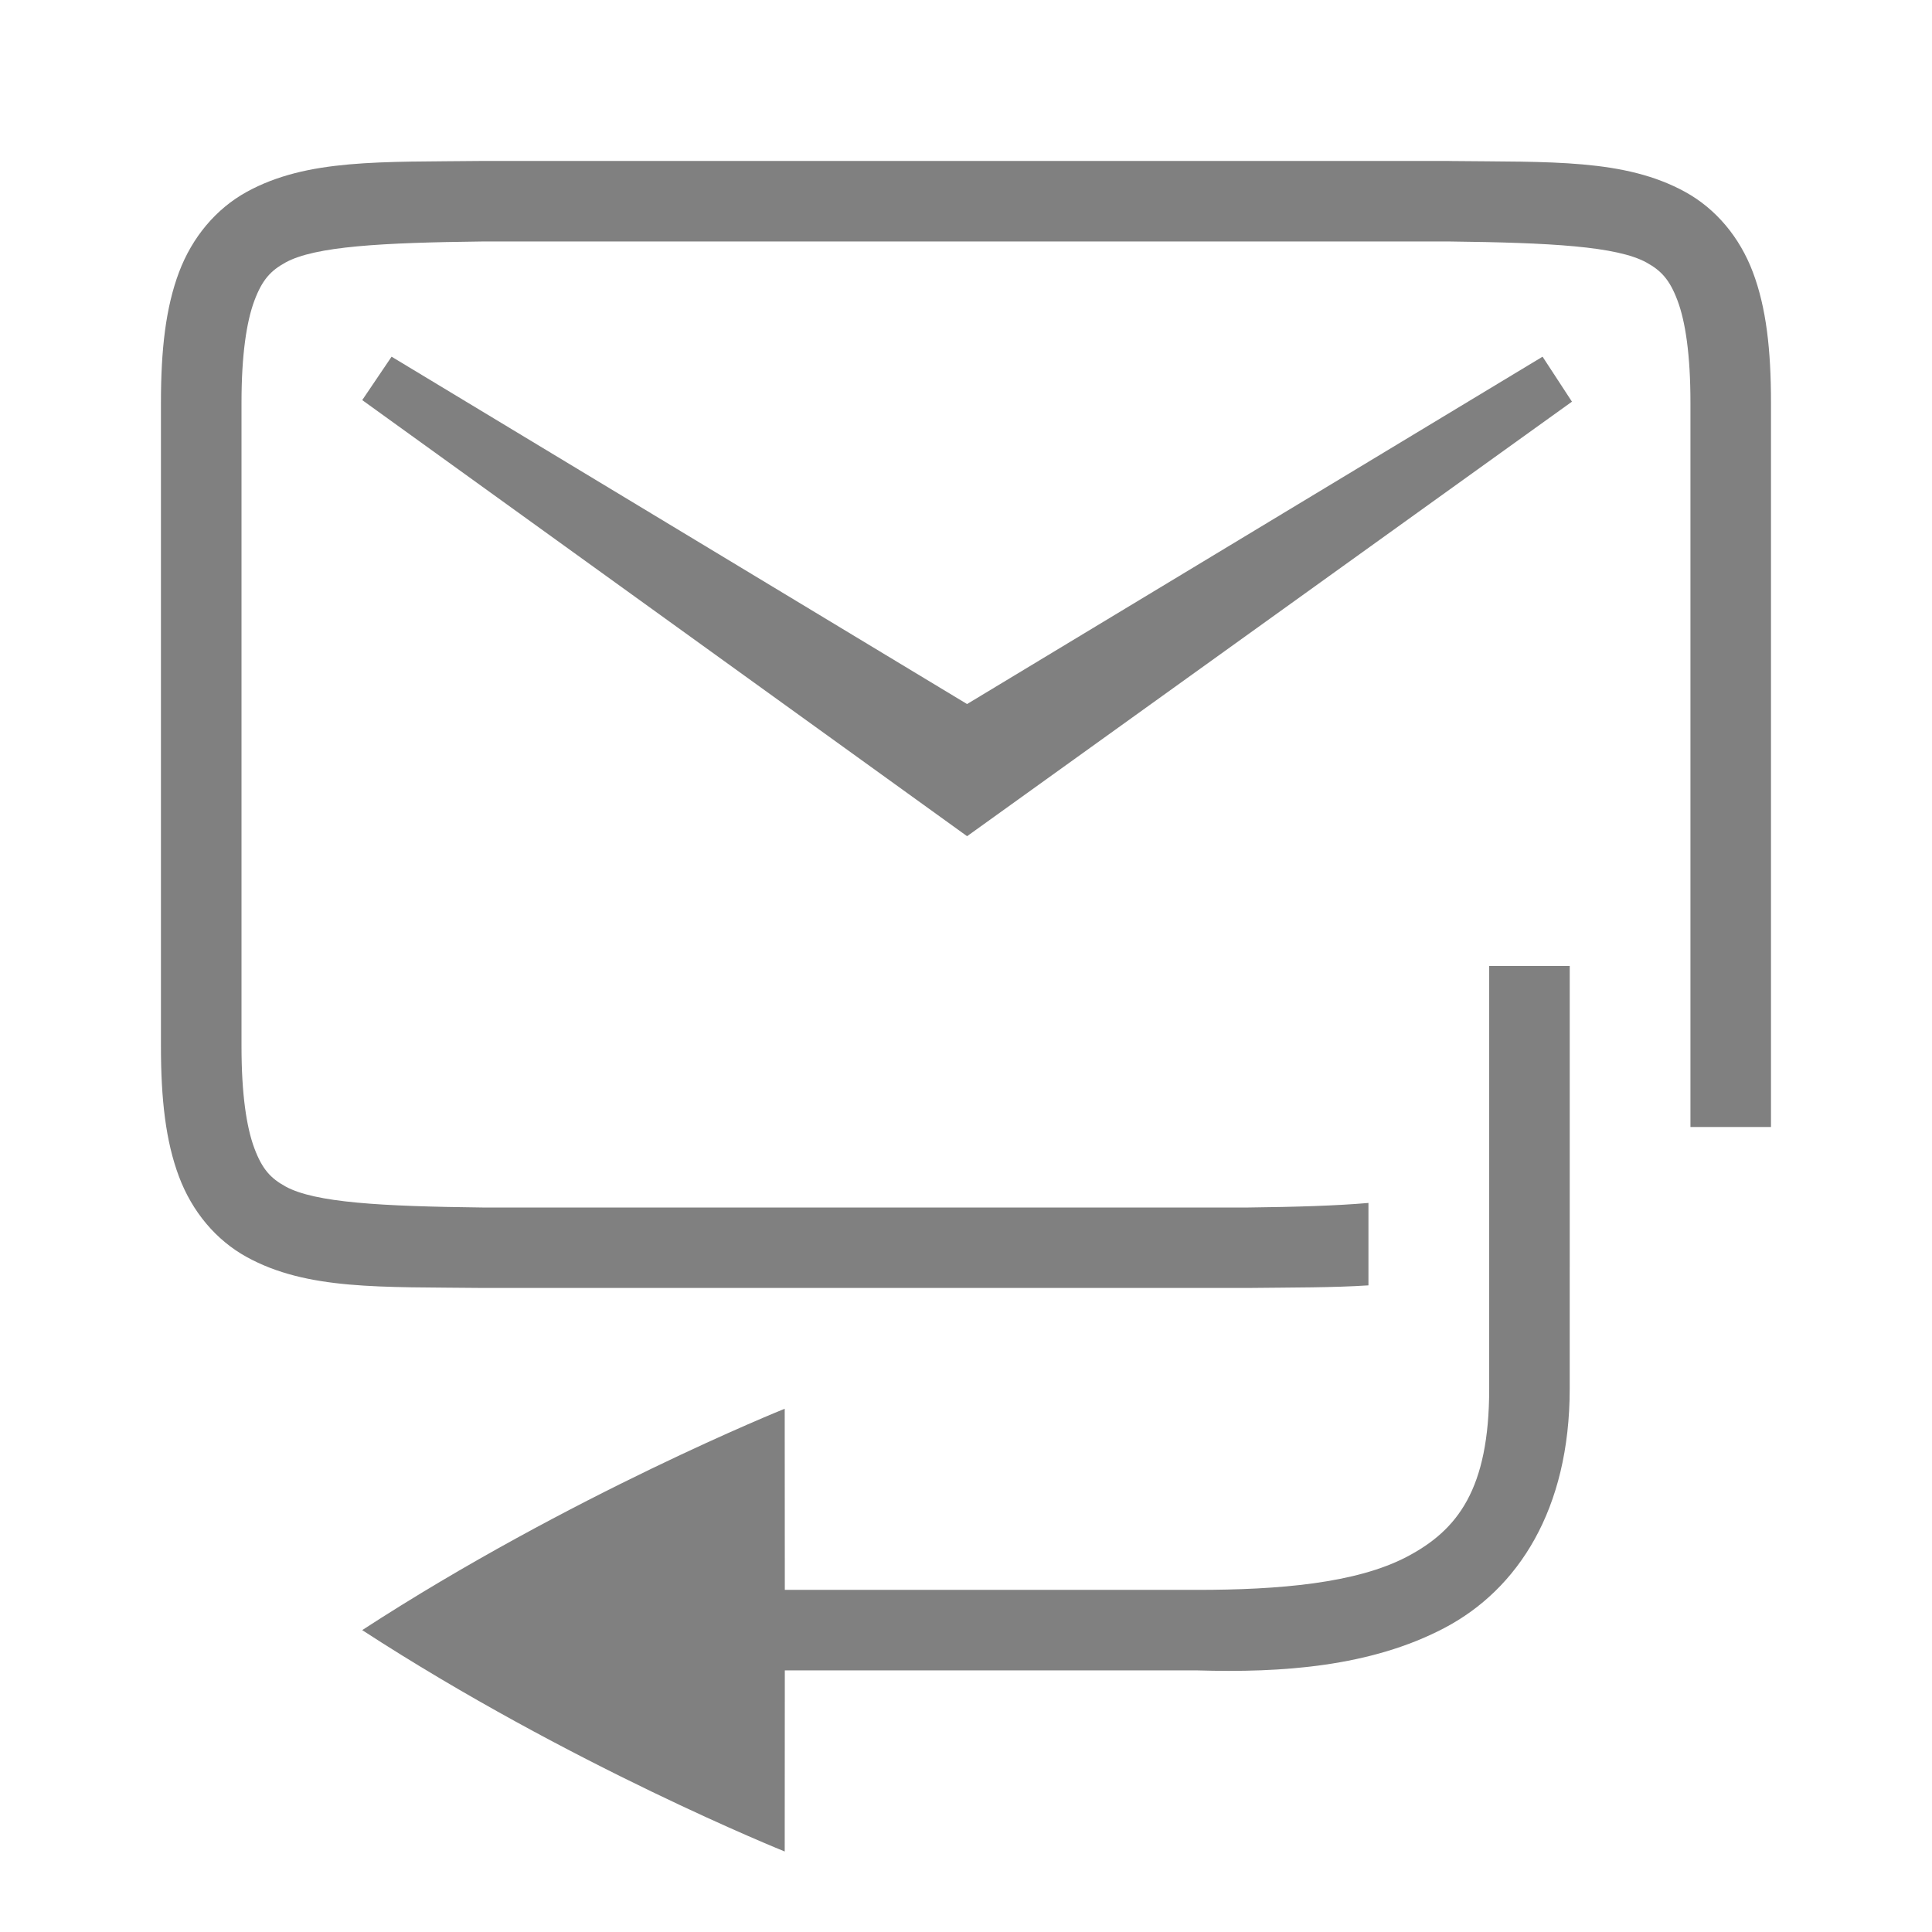
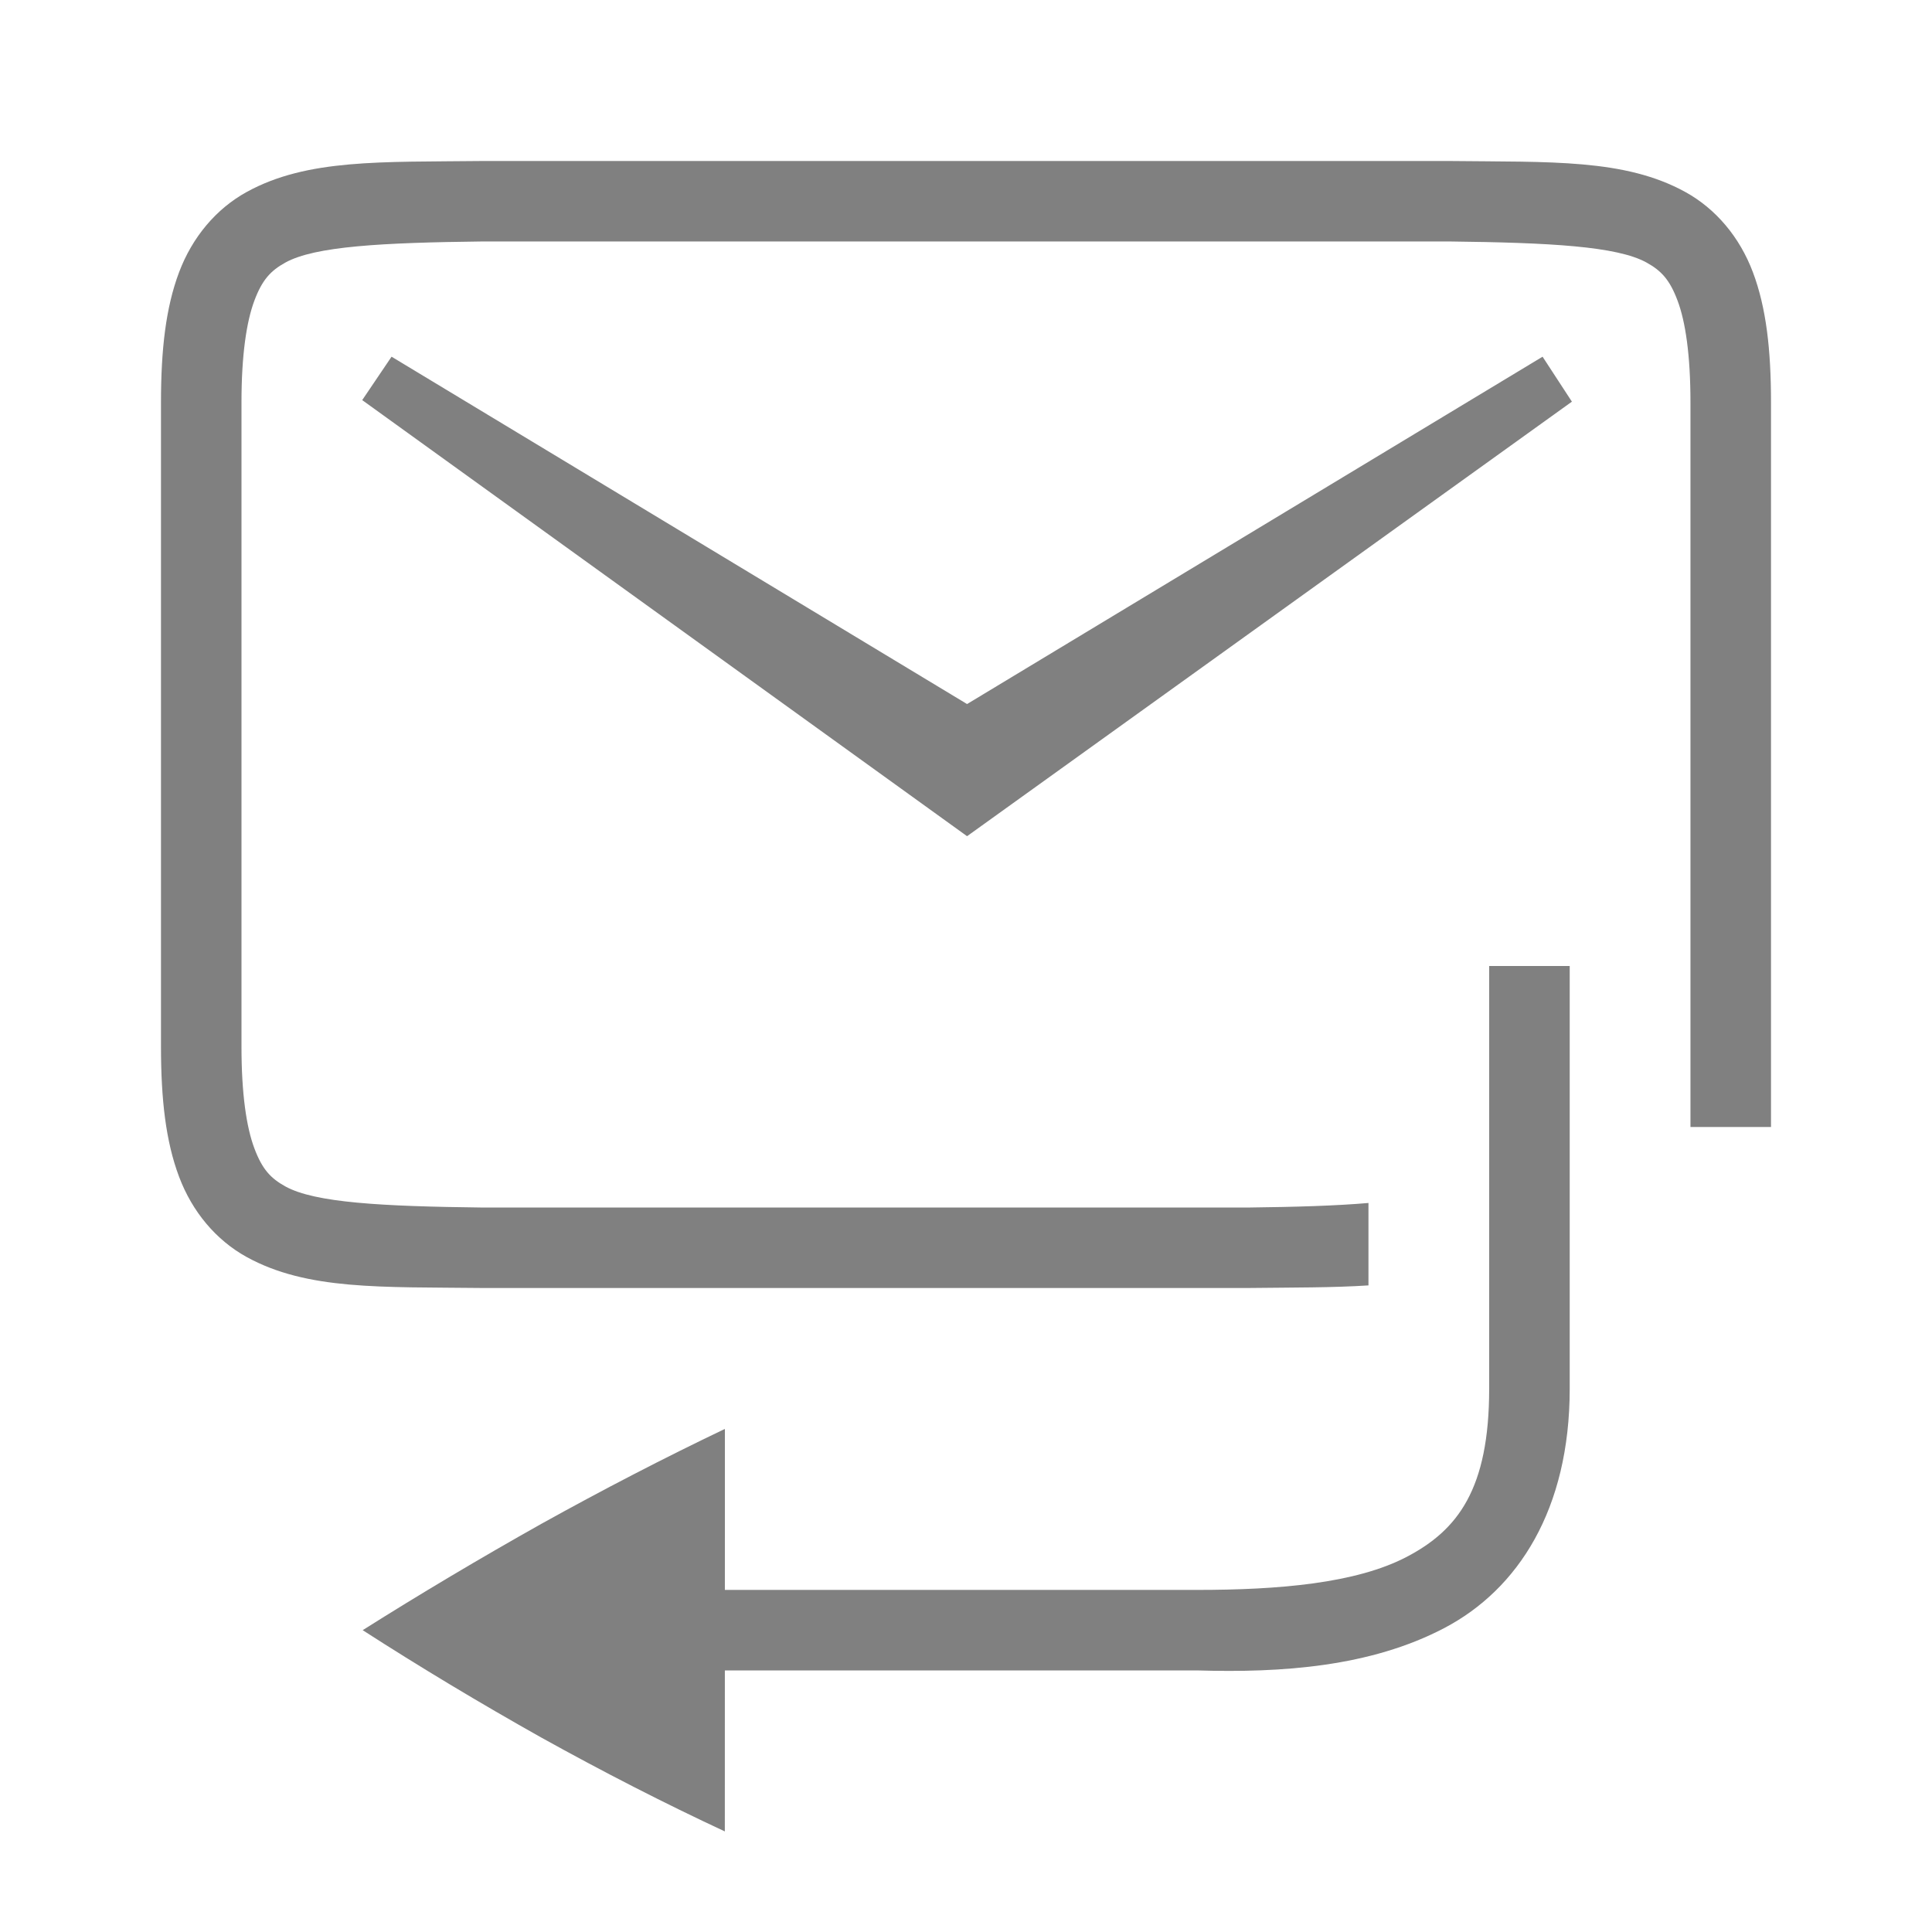
<svg xmlns="http://www.w3.org/2000/svg" width="96" height="96" id="svg4874" version="1.1" viewBox="0 0 96 96">
  <defs id="defs4876" />
  <g id="layer1" transform="translate(67.85715,-78.50504)">
-     <g transform="matrix(0,-1,-1,0,373.5051,516.505)" id="g4845" style="display:inline">
-       <g transform="matrix(-0.9996045,0,0,1,575.943,-611)" id="g4778">
-         <g transform="matrix(-1,0,0,1,576,611)" id="g4780" style="display:inline">
-           <rect style="color:#000000;display:inline;overflow:visible;visibility:visible;fill:none;stroke:none;stroke-width:4;marker:none;enable-background:accumulate" id="rect4782" width="96.038" height="96" x="-438.002" y="345.362" transform="scale(-1,1)" />
-           <path style="color:#000000;font-style:normal;font-variant:normal;font-weight:normal;font-stretch:normal;font-size:medium;line-height:normal;font-family:sans-serif;text-indent:0;text-align:start;text-decoration:none;text-decoration-line:none;text-decoration-style:solid;text-decoration-color:#000000;letter-spacing:normal;word-spacing:normal;text-transform:none;direction:ltr;block-progression:tb;writing-mode:lr-tb;baseline-shift:baseline;text-anchor:start;white-space:normal;clip-rule:nonzero;display:inline;overflow:visible;visibility:visible;opacity:1;isolation:auto;mix-blend-mode:normal;color-interpolation:sRGB;color-interpolation-filters:linearRGB;solid-color:#000000;solid-opacity:1;fill:#808080;fill-opacity:1;fill-rule:nonzero;stroke:none;stroke-width:4.002;stroke-linecap:butt;stroke-linejoin:miter;stroke-miterlimit:4;stroke-dasharray:none;stroke-dashoffset:0;stroke-opacity:1;marker:none;color-rendering:auto;image-rendering:auto;shape-rendering:auto;text-rendering:auto;enable-background:accumulate" d="m 429.999,369.341 c -0.058,-5.033 0.119,-8.715 -1.544,-11.727 -0.831,-1.506 -2.237,-2.697 -3.992,-3.355 -1.755,-0.659 -3.838,-0.896 -6.469,-0.896 h -20.008 -16.006 v 4.002 h 12.005 4.002 20.008 c 2.371,0 4.024,0.25 5.064,0.641 1.04,0.39 1.488,0.809 1.893,1.543 0.808,1.465 0.988,4.777 1.047,9.816 v 0.021 47.953 0.023 c -0.059,5.038 -0.239,8.352 -1.047,9.816 -0.405,0.734 -0.853,1.153 -1.893,1.543 -1.04,0.39 -2.694,0.641 -5.064,0.641 h -20.008 -12.005 c -2.371,0 -4.024,-0.25 -5.064,-0.641 -1.04,-0.39 -1.488,-0.809 -1.893,-1.543 -0.808,-1.464 -0.988,-4.778 -1.047,-9.816 v -0.023 -37.953 -0.021 c 0.028,-2.408 0.088,-4.394 0.227,-6 h -4.097 c -0.116,1.768 -0.103,3.732 -0.129,5.977 v 0.012 38.021 0.012 c 0.058,5.033 -0.119,8.715 1.544,11.727 0.831,1.506 2.237,2.697 3.992,3.355 1.755,0.659 3.838,0.896 6.469,0.896 h 12.005 20.008 c 2.631,0 4.714,-0.238 6.469,-0.896 1.755,-0.659 3.161,-1.85 3.992,-3.355 1.662,-3.011 1.485,-6.694 1.544,-11.727 v -0.012 -48.021 z" id="path4643" />
-           <path style="font-style:normal;font-variant:normal;font-weight:normal;font-stretch:normal;font-size:15px;line-height:125%;font-family:Ubuntu;-inkscape-font-specification:Ubuntu;text-align:center;letter-spacing:0px;word-spacing:0px;writing-mode:lr-tb;text-anchor:middle;display:inline;fill:#808080;fill-opacity:1;stroke:none;stroke-width:1" d="m 420.272,364.713 -17.267,28.596 17.267,28.596 -2.158,1.458 -21.678,-30.055 21.6,-30.055 z" id="path4237" />
-           <path style="color:#000000;font-style:normal;font-variant:normal;font-weight:normal;font-stretch:normal;font-size:medium;line-height:normal;font-family:sans-serif;font-variant-ligatures:none;font-variant-position:normal;font-variant-caps:normal;font-variant-numeric:normal;font-variant-alternates:normal;font-feature-settings:normal;text-indent:0;text-align:start;text-decoration:none;text-decoration-line:none;text-decoration-style:solid;text-decoration-color:#000000;letter-spacing:normal;word-spacing:normal;text-transform:none;direction:ltr;block-progression:tb;writing-mode:lr-tb;baseline-shift:baseline;text-anchor:start;white-space:normal;shape-padding:0;clip-rule:nonzero;display:inline;overflow:visible;visibility:visible;opacity:1;isolation:auto;mix-blend-mode:normal;color-interpolation:sRGB;color-interpolation-filters:linearRGB;solid-color:#000000;solid-opacity:1;fill:#808080;fill-opacity:1;fill-rule:nonzero;stroke:none;stroke-width:4.001;stroke-linecap:butt;stroke-linejoin:round;stroke-miterlimit:4;stroke-dasharray:none;stroke-dashoffset:0;stroke-opacity:1;marker:none;color-rendering:auto;image-rendering:auto;shape-rendering:auto;text-rendering:auto;enable-background:accumulate" d="m 368.974,363.364 c -6.003,0 -9.974,2.563 -11.9,6.232 -1.927,3.67 -2.232,8.077 -2.105,12.285 v 33.16 h 4.002 v -33.16 c 0,-4.048 0.322,-7.902 1.646,-10.426 1.325,-2.524 3.356,-4.09 8.357,-4.09 h 21.01 v -4.002 z" id="path4122" />
-           <path style="color:#000000;display:inline;overflow:visible;visibility:visible;fill:#808080;fill-opacity:1;fill-rule:nonzero;stroke:none;stroke-width:3;marker:none;enable-background:accumulate" d="m 367.975,402.37 c 0,0 -4.279,10.657 -11.004,20.995 -6.725,-10.337 -11.004,-20.995 -11.004,-20.995 l 11.004,-0.006 z" id="path4215" />
-         </g>
-       </g>
-     </g>
+     <rect transform="rotate(90)" y="-28.143" x="78.505" height="96" width="96" id="rect4782-63" style="color:#000000;display:inline;overflow:visible;visibility:visible;fill:none;stroke:none;stroke-width:3.999;marker:none;enable-background:accumulate" />
+     <path id="path4643-4" d="m 4.164,86.505 c 5.033,0.058 8.715,-0.118 11.727,1.543 1.506,0.831 2.697,2.236 3.355,3.99 0.659,1.754 0.897,3.836 0.897,6.467 v 20 16 h -4.002 v -12 -4 -20 c 0,-2.37 -0.25,-4.023 -0.641,-5.062 -0.39,-1.04 -0.809,-1.488 -1.543,-1.893 -1.464,-0.808 -4.777,-0.988 -9.816,-1.047 h -0.023 -47.953 -0.023 c -5.038,0.059 -8.352,0.239 -9.816,1.047 -0.733,0.405 -1.153,0.853 -1.543,1.893 -0.39,1.04 -0.641,2.693 -0.641,5.062 v 20 12 c 0,2.37 0.25,4.023 0.641,5.062 0.39,1.04 0.809,1.488 1.543,1.893 1.464,0.808 4.778,0.988 9.816,1.047 h 0.023 37.953 0.023 c 2.408,-0.028 4.394,-0.088 6,-0.227 v 4.096 c -1.768,0.116 -3.732,0.103 -5.977,0.129 h -0.011 -38.021 -0.011 c -5.033,-0.058 -8.715,0.118 -11.727,-1.543 -1.506,-0.831 -2.697,-2.236 -3.355,-3.99 -0.659,-1.754 -0.897,-3.836 -0.897,-6.467 V 118.505 98.505 c 0,-2.63 0.238,-4.712 0.897,-6.467 0.659,-1.754 1.85,-3.16 3.355,-3.99 3.011,-1.661 6.694,-1.485 11.727,-1.543 h 0.011 48.021 z" style="color:#000000;font-style:normal;font-variant:normal;font-weight:normal;font-stretch:normal;font-size:medium;line-height:normal;font-family:sans-serif;text-indent:0;text-align:start;text-decoration:none;text-decoration-line:none;text-decoration-style:solid;text-decoration-color:#000000;letter-spacing:normal;word-spacing:normal;text-transform:none;writing-mode:lr-tb;direction:ltr;baseline-shift:baseline;text-anchor:start;white-space:normal;clip-rule:nonzero;display:inline;overflow:visible;visibility:visible;opacity:1;isolation:auto;mix-blend-mode:normal;color-interpolation:sRGB;color-interpolation-filters:linearRGB;solid-color:#000000;solid-opacity:1;fill:#808080;fill-opacity:1;fill-rule:nonzero;stroke:none;stroke-width:4.001;stroke-linecap:butt;stroke-linejoin:miter;stroke-miterlimit:4;stroke-dasharray:none;stroke-dashoffset:0;stroke-opacity:1;marker:none;color-rendering:auto;image-rendering:auto;shape-rendering:auto;text-rendering:auto;enable-background:accumulate" />
+     <path id="path4237-8" d="M 8.792,96.229 -19.804,113.489 -48.401,96.229 -49.859,98.386 -19.804,120.055 10.25,98.463 Z" style="font-style:normal;font-variant:normal;font-weight:normal;font-stretch:normal;font-size:15px;line-height:125%;font-family:Ubuntu;-inkscape-font-specification:Ubuntu;text-align:center;letter-spacing:0px;word-spacing:0px;writing-mode:lr-tb;text-anchor:middle;display:inline;fill:#808080;fill-opacity:1;stroke:none;stroke-width:1" />
+     <path id="path4122-84" d="m 10.141,147.506 c 0,6 -2.563,9.97 -6.232,11.896 -3.67,1.926 -8.077,2.232 -12.285,2.105 H -41.537 v -4 h 33.16 c 4.048,0 7.902,-0.322 10.426,-1.646 2.524,-1.324 4.09,-3.354 4.09,-8.354 V 126.504 H 10.141 Z" style="color:#000000;font-style:normal;font-variant:normal;font-weight:normal;font-stretch:normal;font-size:medium;line-height:normal;font-family:sans-serif;font-variant-ligatures:none;font-variant-position:normal;font-variant-caps:normal;font-variant-numeric:normal;font-variant-alternates:normal;font-feature-settings:normal;text-indent:0;text-align:start;text-decoration:none;text-decoration-line:none;text-decoration-style:solid;text-decoration-color:#000000;letter-spacing:normal;word-spacing:normal;text-transform:none;writing-mode:lr-tb;direction:ltr;baseline-shift:baseline;text-anchor:start;white-space:normal;shape-padding:0;clip-rule:nonzero;display:inline;overflow:visible;visibility:visible;opacity:1;isolation:auto;mix-blend-mode:normal;color-interpolation:sRGB;color-interpolation-filters:linearRGB;solid-color:#000000;solid-opacity:1;fill:#808080;fill-opacity:1;fill-rule:nonzero;stroke:none;stroke-width:4;stroke-linecap:butt;stroke-linejoin:round;stroke-miterlimit:4;stroke-dasharray:none;stroke-dashoffset:0;stroke-opacity:1;marker:none;color-rendering:auto;image-rendering:auto;shape-rendering:auto;text-rendering:auto;enable-background:accumulate" />
+     <path id="path4549" d="m -31.837,149.507 -0.004,20 c -2.987,-1.391 -6.027,-2.947 -9.123,-4.666 -3.067,-1.723 -6.025,-3.5 -8.872,-5.334 2.848,-1.796 5.806,-3.557 8.872,-5.28 3.097,-1.72 6.14,-3.293 9.128,-4.721 z" style="color:#000000;display:inline;overflow:visible;visibility:visible;opacity:1;fill:#808080;fill-opacity:1;fill-rule:nonzero;stroke:none;stroke-width:2.999;marker:none;enable-background:accumulate" />
  </g>
</svg>
